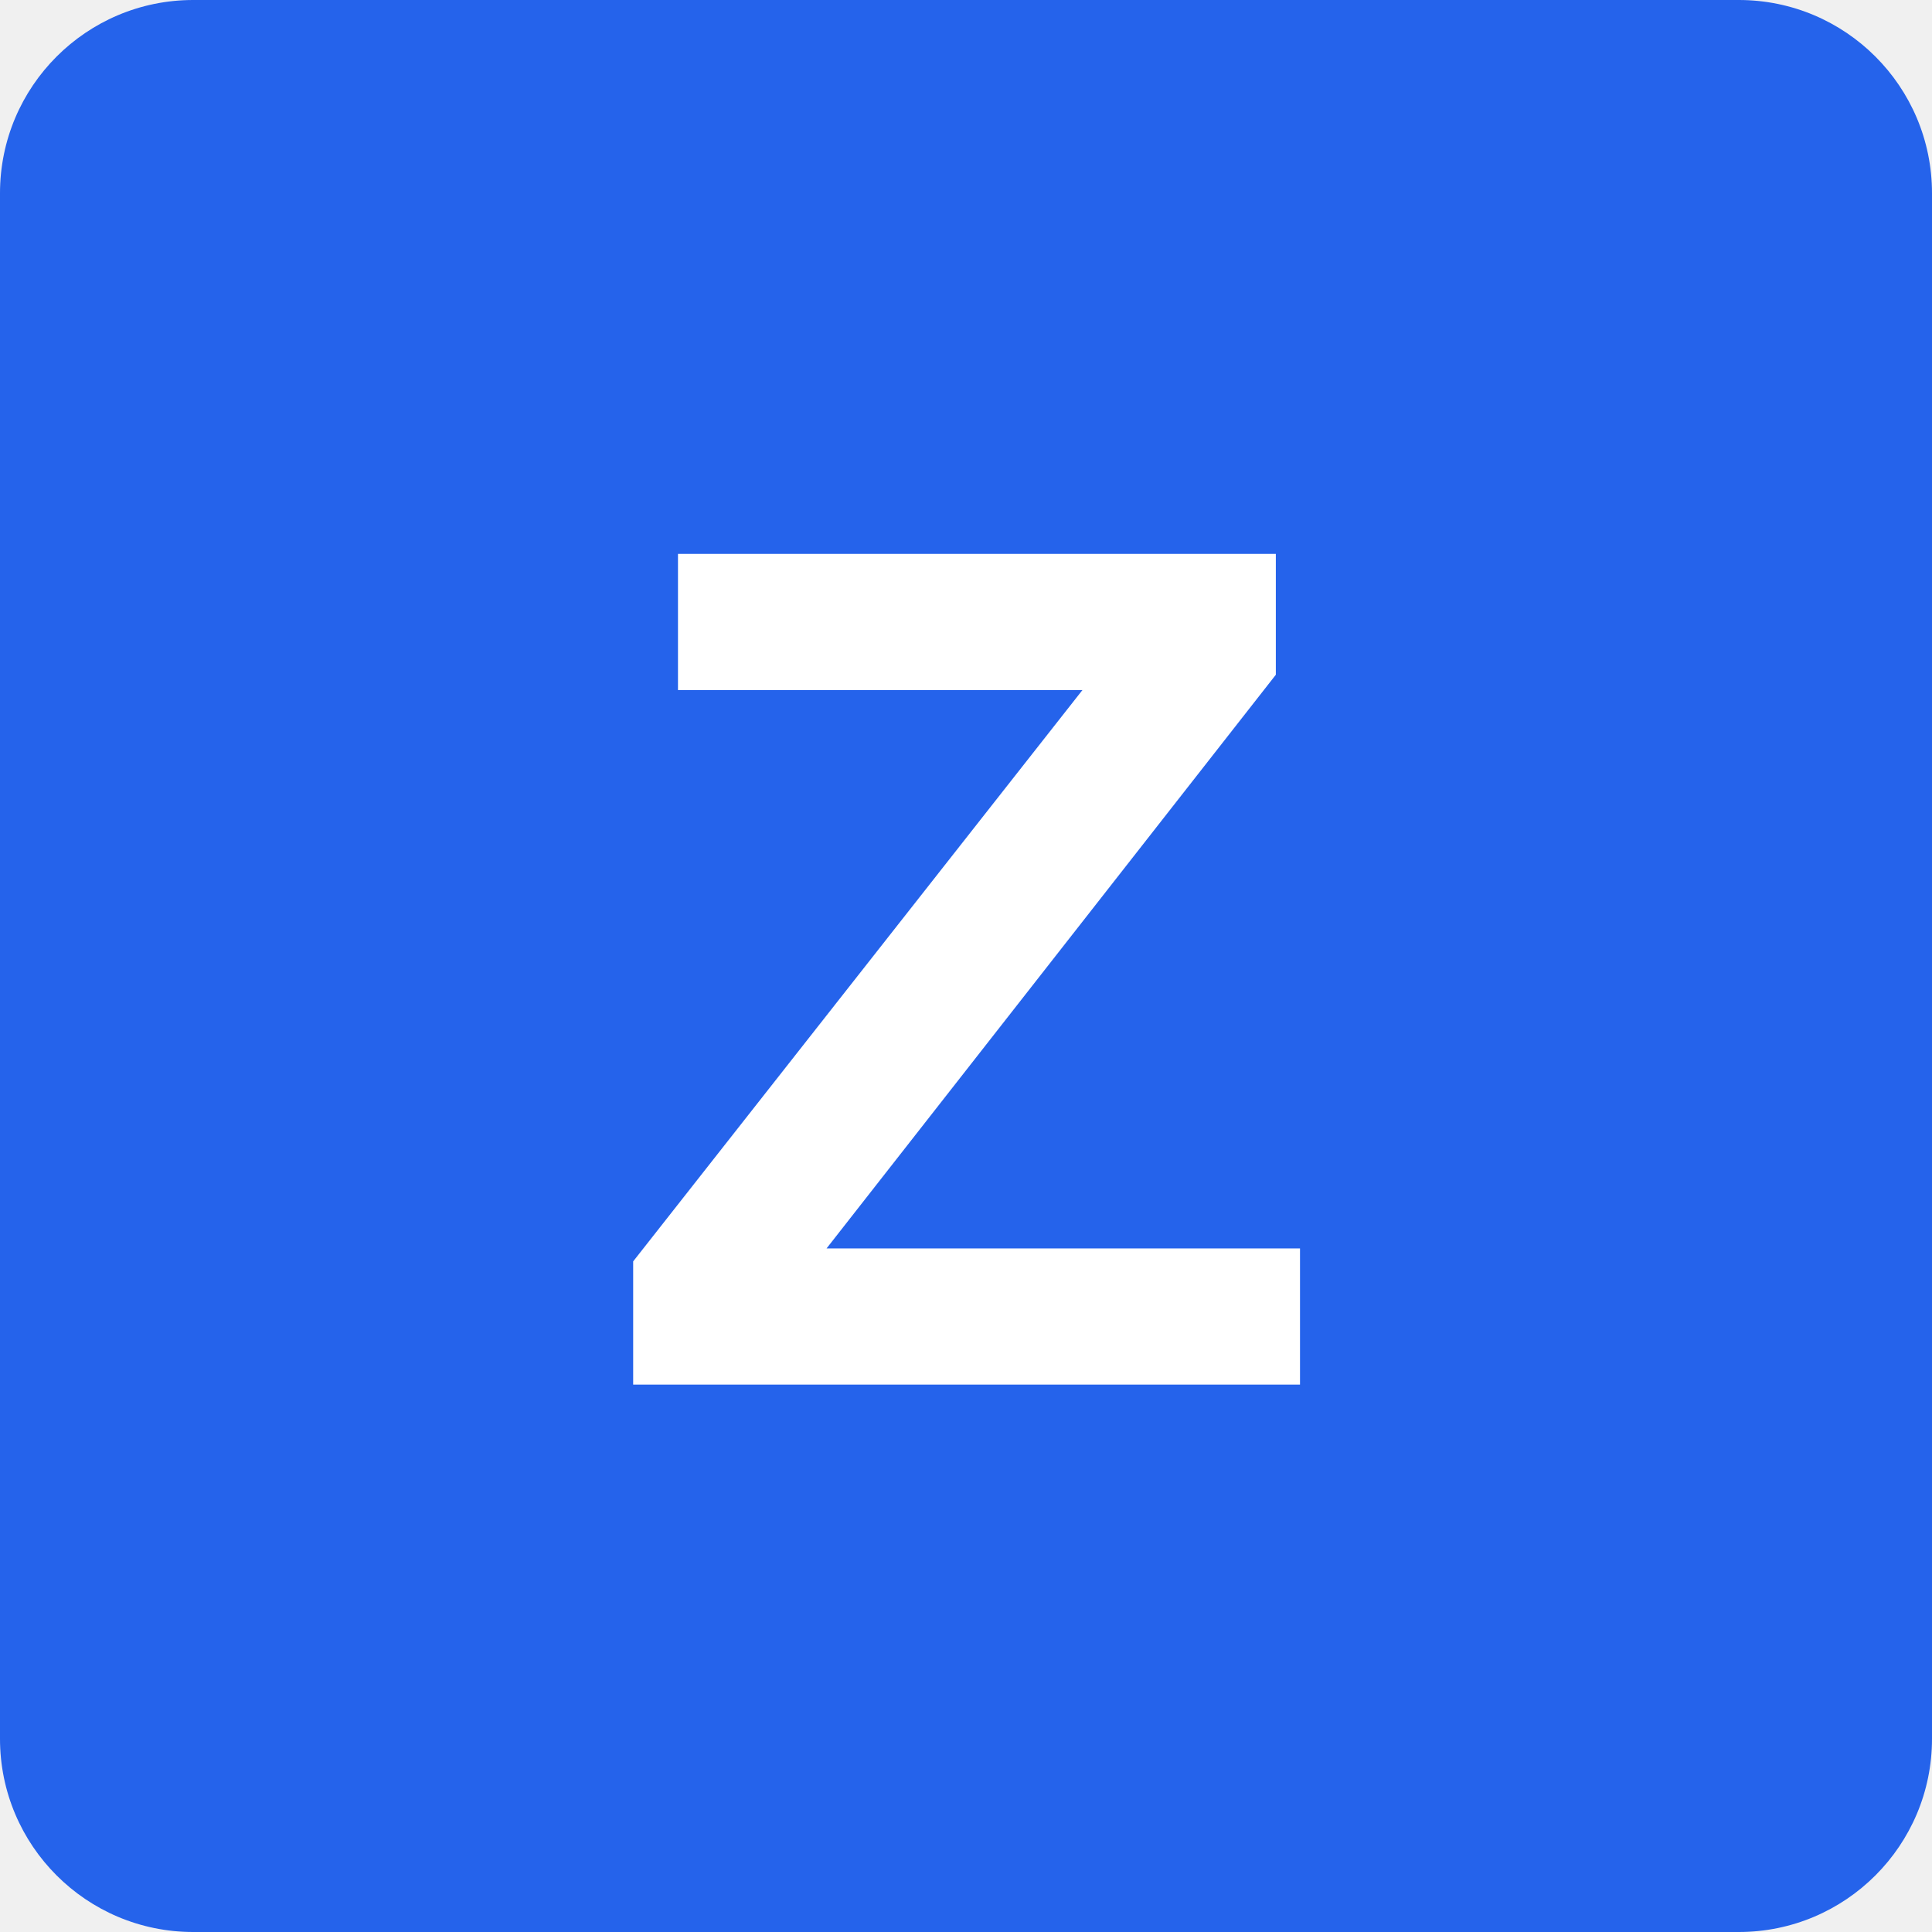
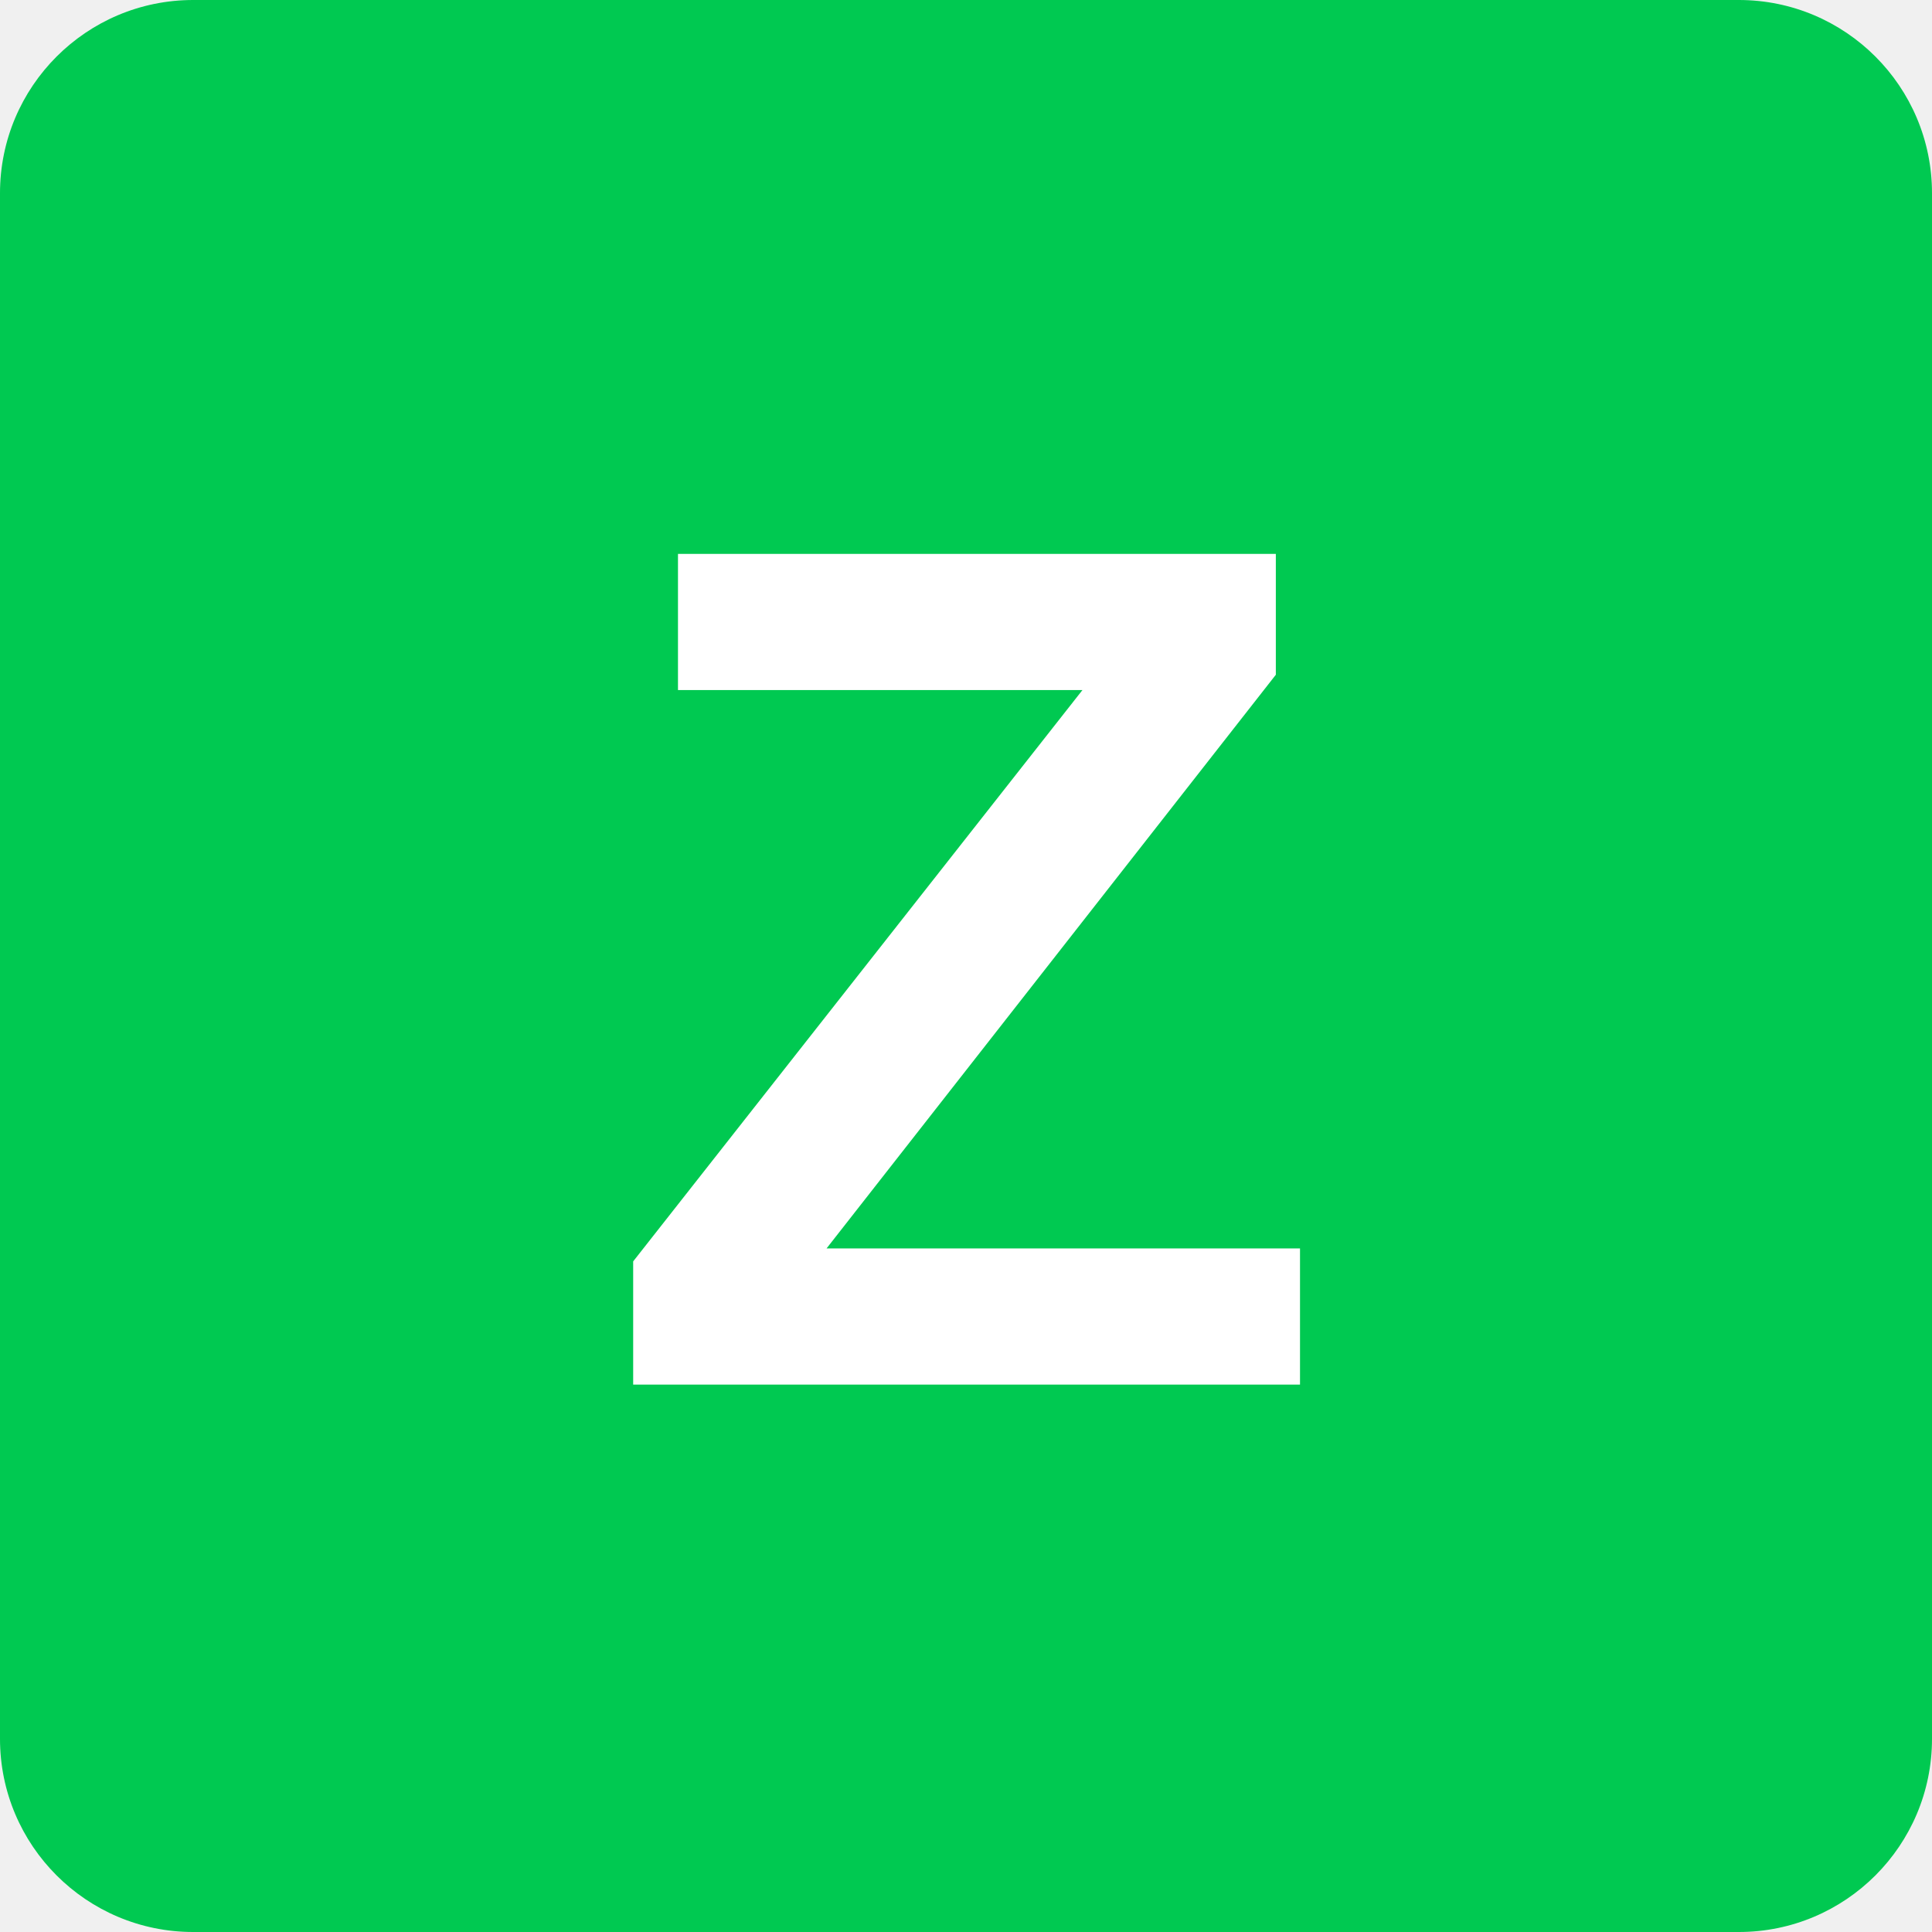
<svg xmlns="http://www.w3.org/2000/svg" width="512" height="512" viewBox="0 0 512 512">
-   <rect width="512" height="512" fill="#2563eb" rx="51.2" />
+   <rect width="512" height="512" fill="#00c951" rx="51.2" />
  <text x="50%" y="50%" text-anchor="middle" dominant-baseline="central" fill="white" font-family="Arial, sans-serif" font-size="320" font-weight="bold">
    Z
  </text>
</svg>
